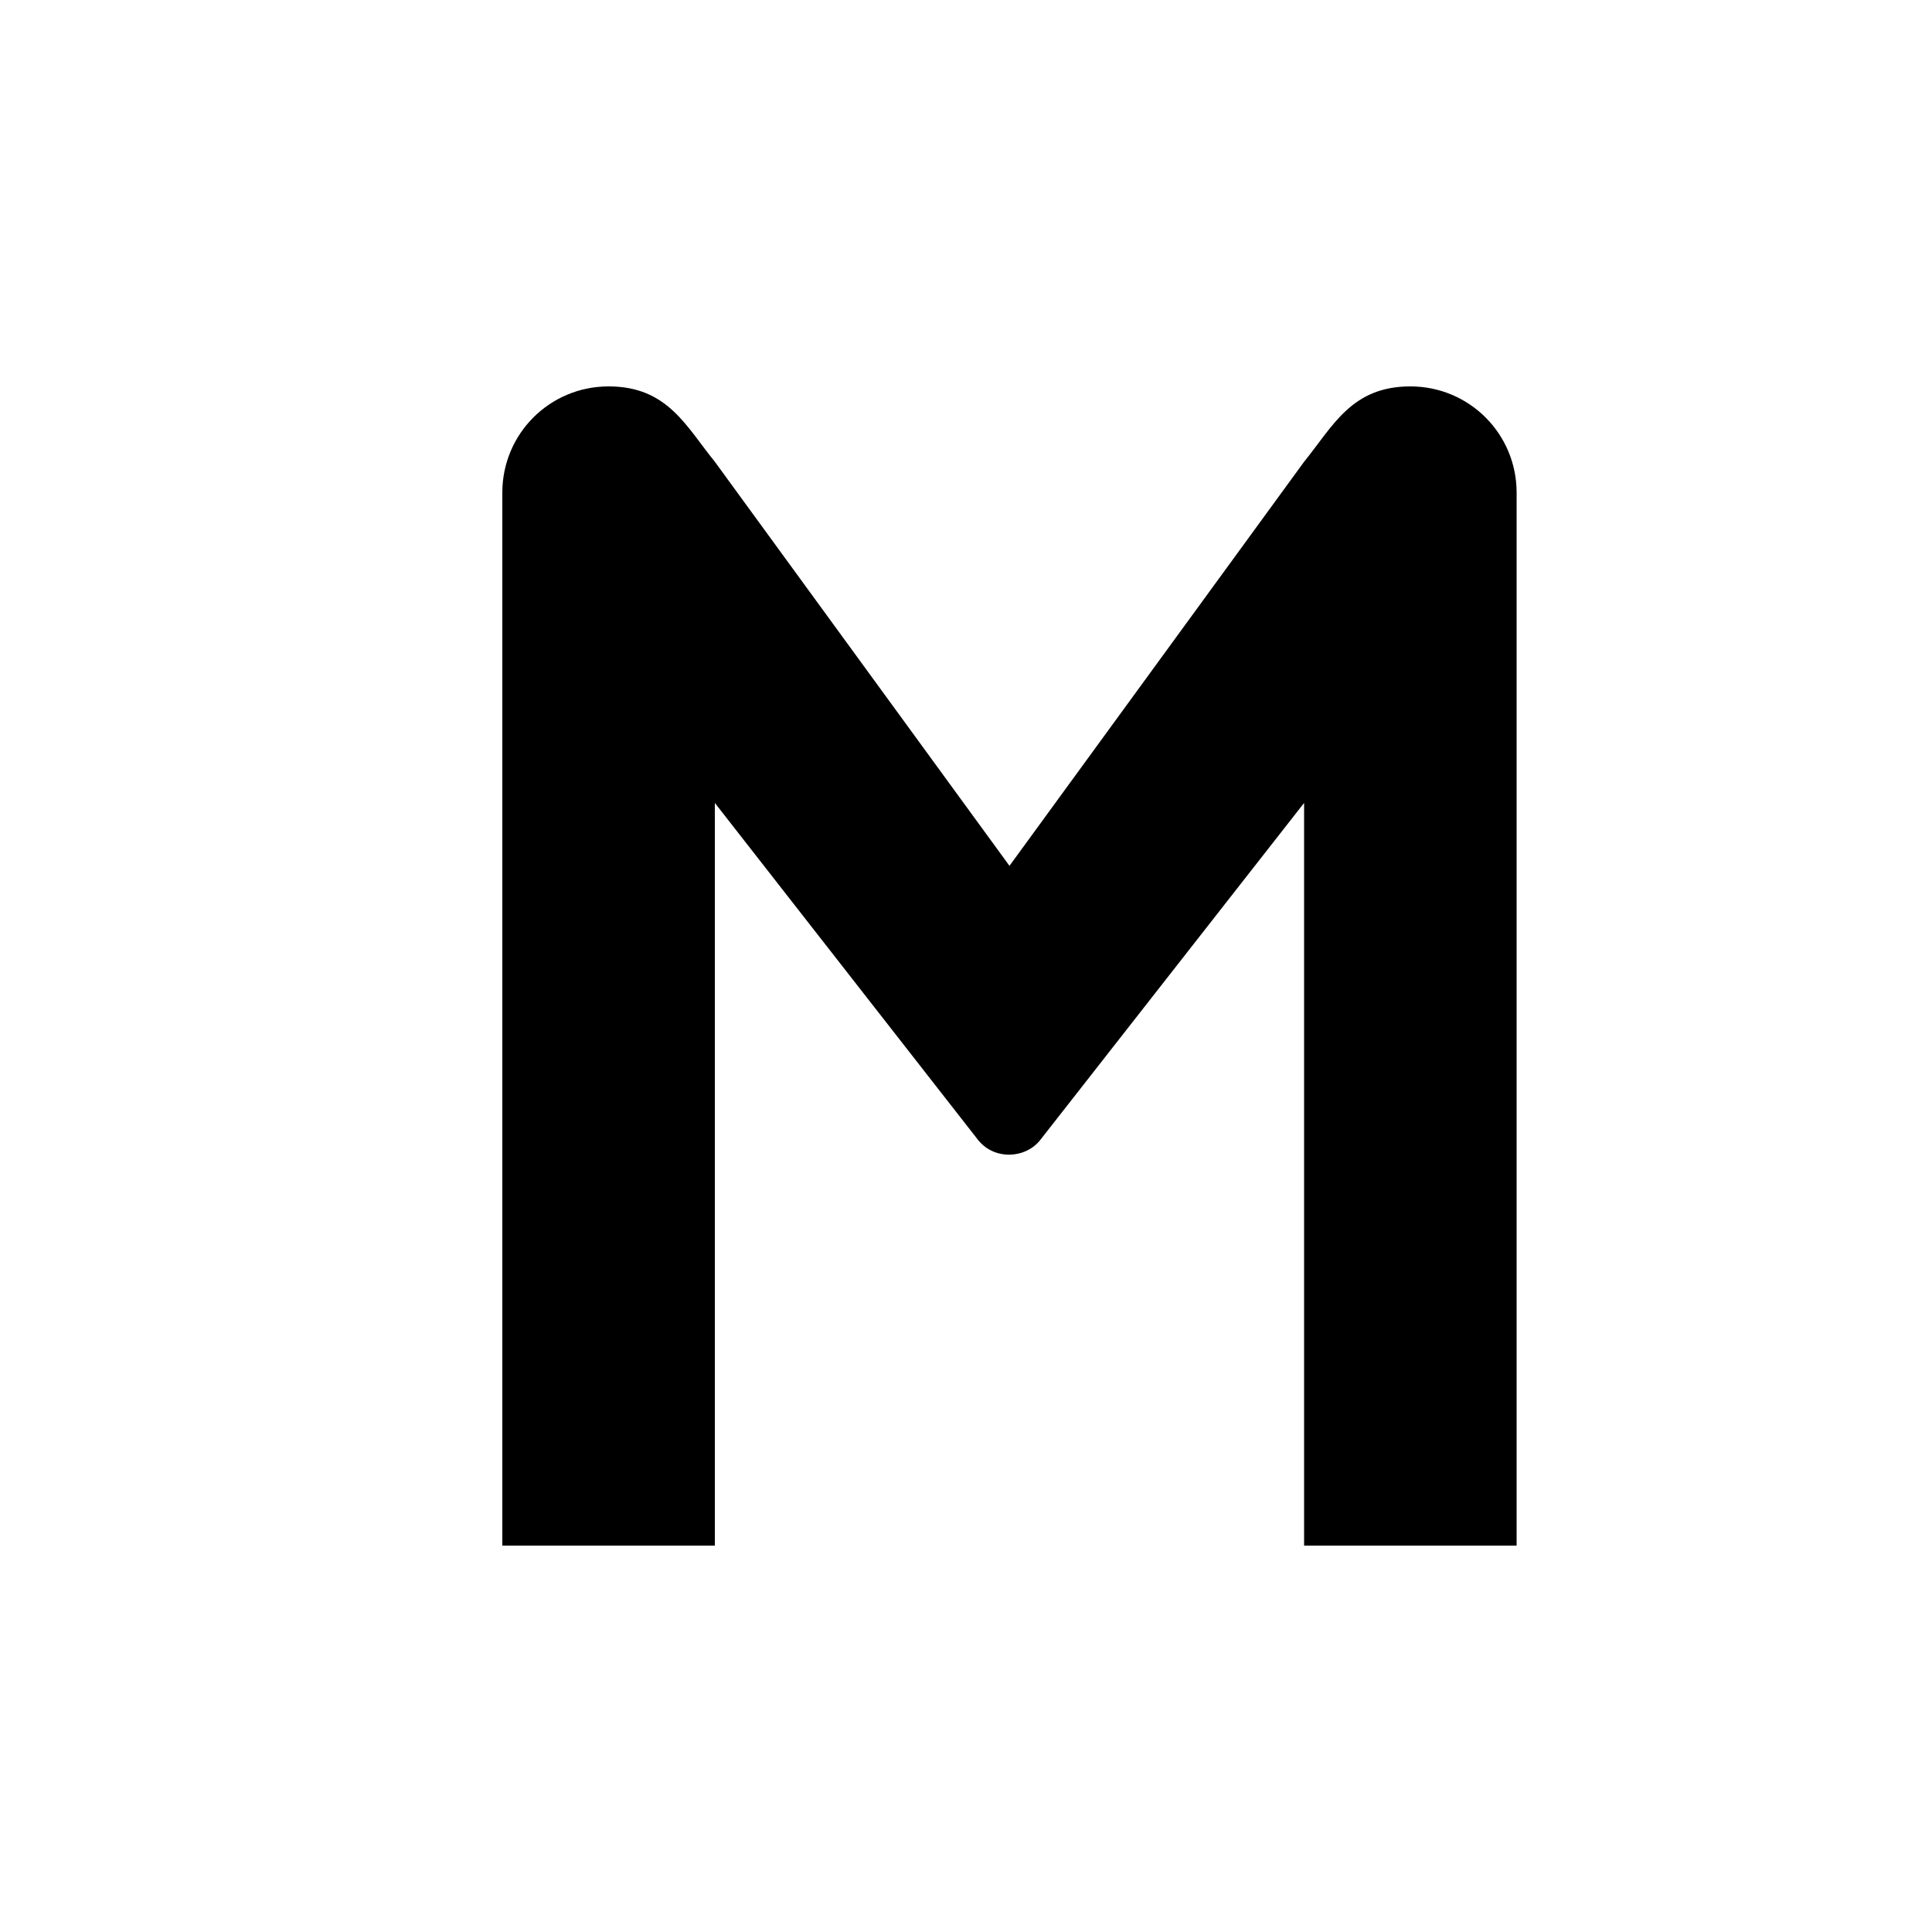
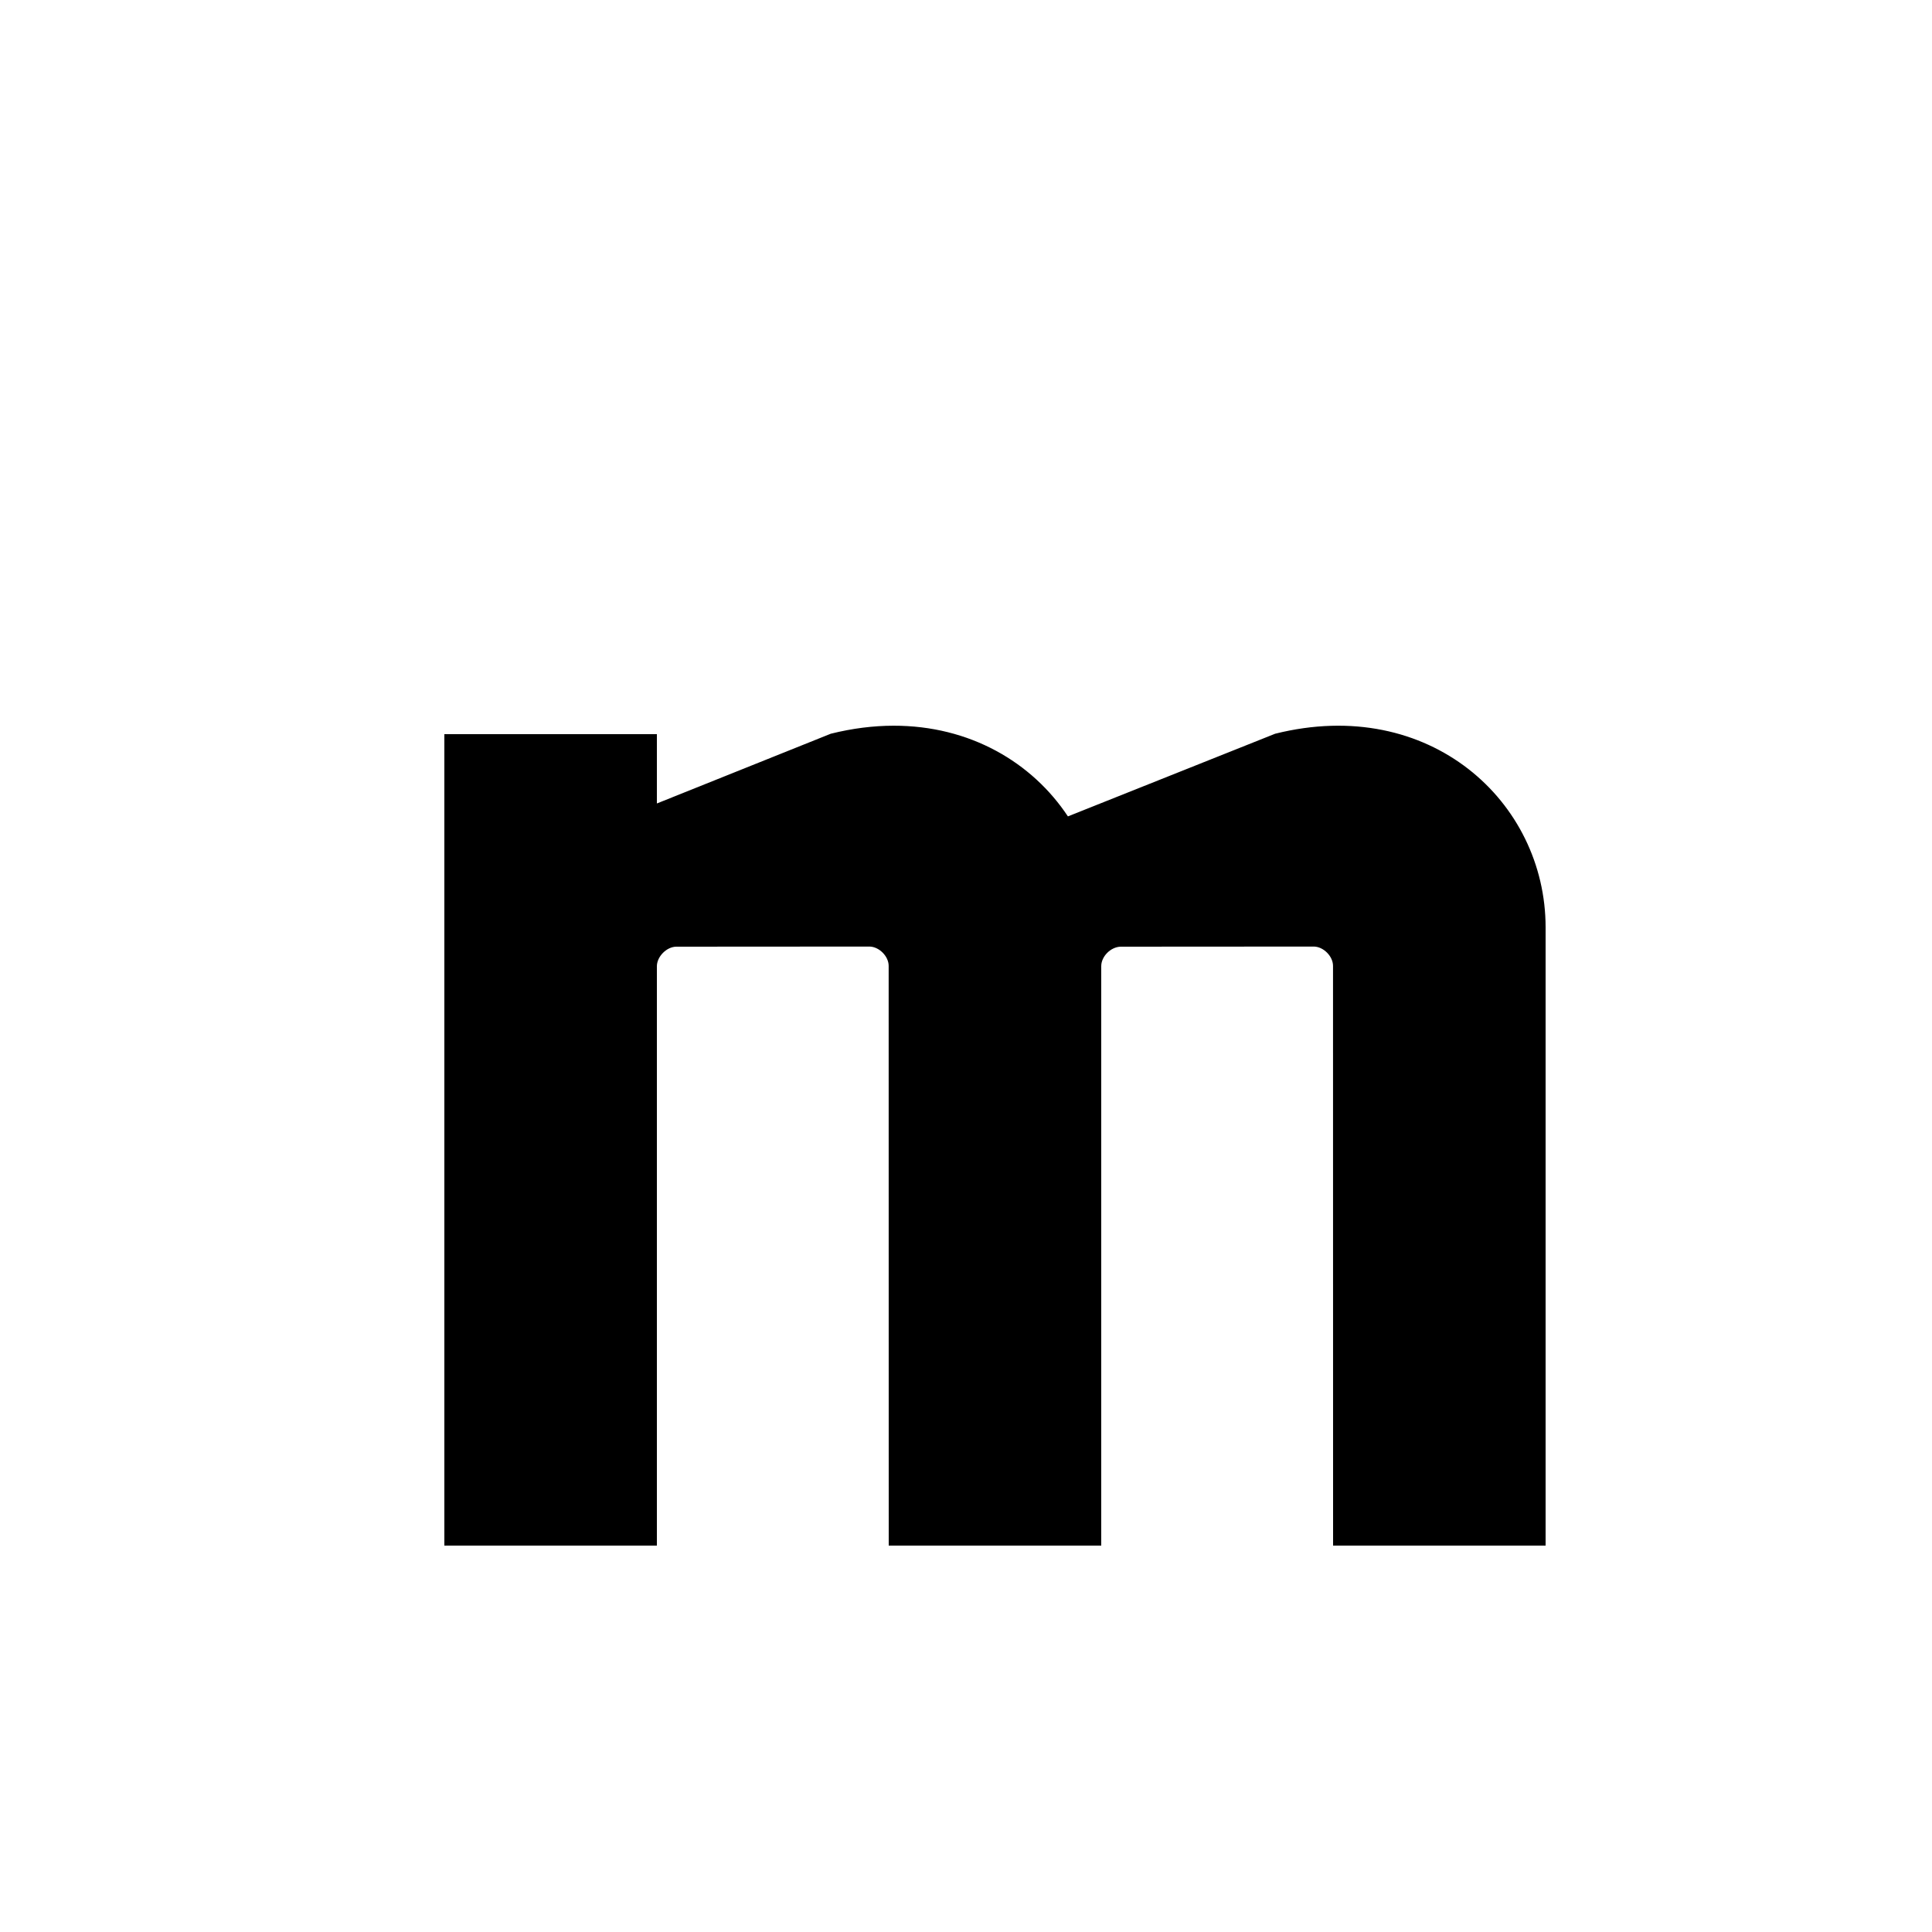
<svg xmlns="http://www.w3.org/2000/svg" width="1000" height="1000" id="svg2" version="1.0" style="display:inline">
  <defs id="defs4">
    </defs>
  <g id="layer1" style="display:inline">
-     <g id="g9629" transform="matrix(0.8901714,0,0,-0.8901714,-42.22279,801.9412)" />
-     <path style="display:inline;opacity:1;fill:#000000;fill-opacity:1;fill-rule:nonzero;stroke:none;stroke-width:1;stroke-linecap:butt;stroke-linejoin:miter;marker:none;marker-start:none;marker-mid:none;marker-end:none;stroke-miterlimit:4;stroke-dasharray:none;stroke-dashoffset:0;stroke-opacity:1;visibility:visible;overflow:visible;enable-background:accumulate" d="M 315,200 C 284.53,200 260,224.53 260,255 L 260,800 L 370,800 L 370,415.594 L 506.118,589.875 C 514.625,600.773 531.031,599.677 538.531,589.927 L 675,415.594 L 675,800 L 785,800 L 785,255 C 785,224.53 760.47,200 730,200 C 699.53,200 690,220.53 675,239 L 522.5,448.156 L 370,239 C 355,220.53 345.47,200 315,200 z" id="path14523" />
+     <path style="opacity:1;fill:#000000;fill-opacity:1;fill-rule:nonzero;stroke:none;stroke-width:1;stroke-linecap:butt;stroke-linejoin:miter;marker:none;marker-start:none;marker-mid:none;marker-end:none;stroke-miterlimit:4;stroke-dasharray:none;stroke-dashoffset:0;stroke-opacity:1;visibility:visible;display:inline;overflow:visible;enable-background:accumulate" d="M 462.438,375.625 C 452.09,375.645 441.25,376.969 430,379.781 L 340,415.875 L 340,380 L 230,380 L 230,800 L 340,800 C 340,700.025 340,500.062 340,500.062 C 340.062,495.063 345.062,490.062 350,490 L 449.969,489.938 C 454.969,489.938 459.969,494.938 459.969,499.938 L 460,800 L 570,800 L 570,500.075 C 570,495.126 574.785,490.177 580,490 L 679.969,489.938 C 684.969,489.938 689.969,494.938 689.969,499.938 L 690,800 L 800,800 L 800,480 C 800,415 740,359.781 660,379.781 L 552.75,422.562 C 534.226,394.603 502.032,375.55 462.438,375.625 z" id="rect9497" />
  </g>
</svg>
